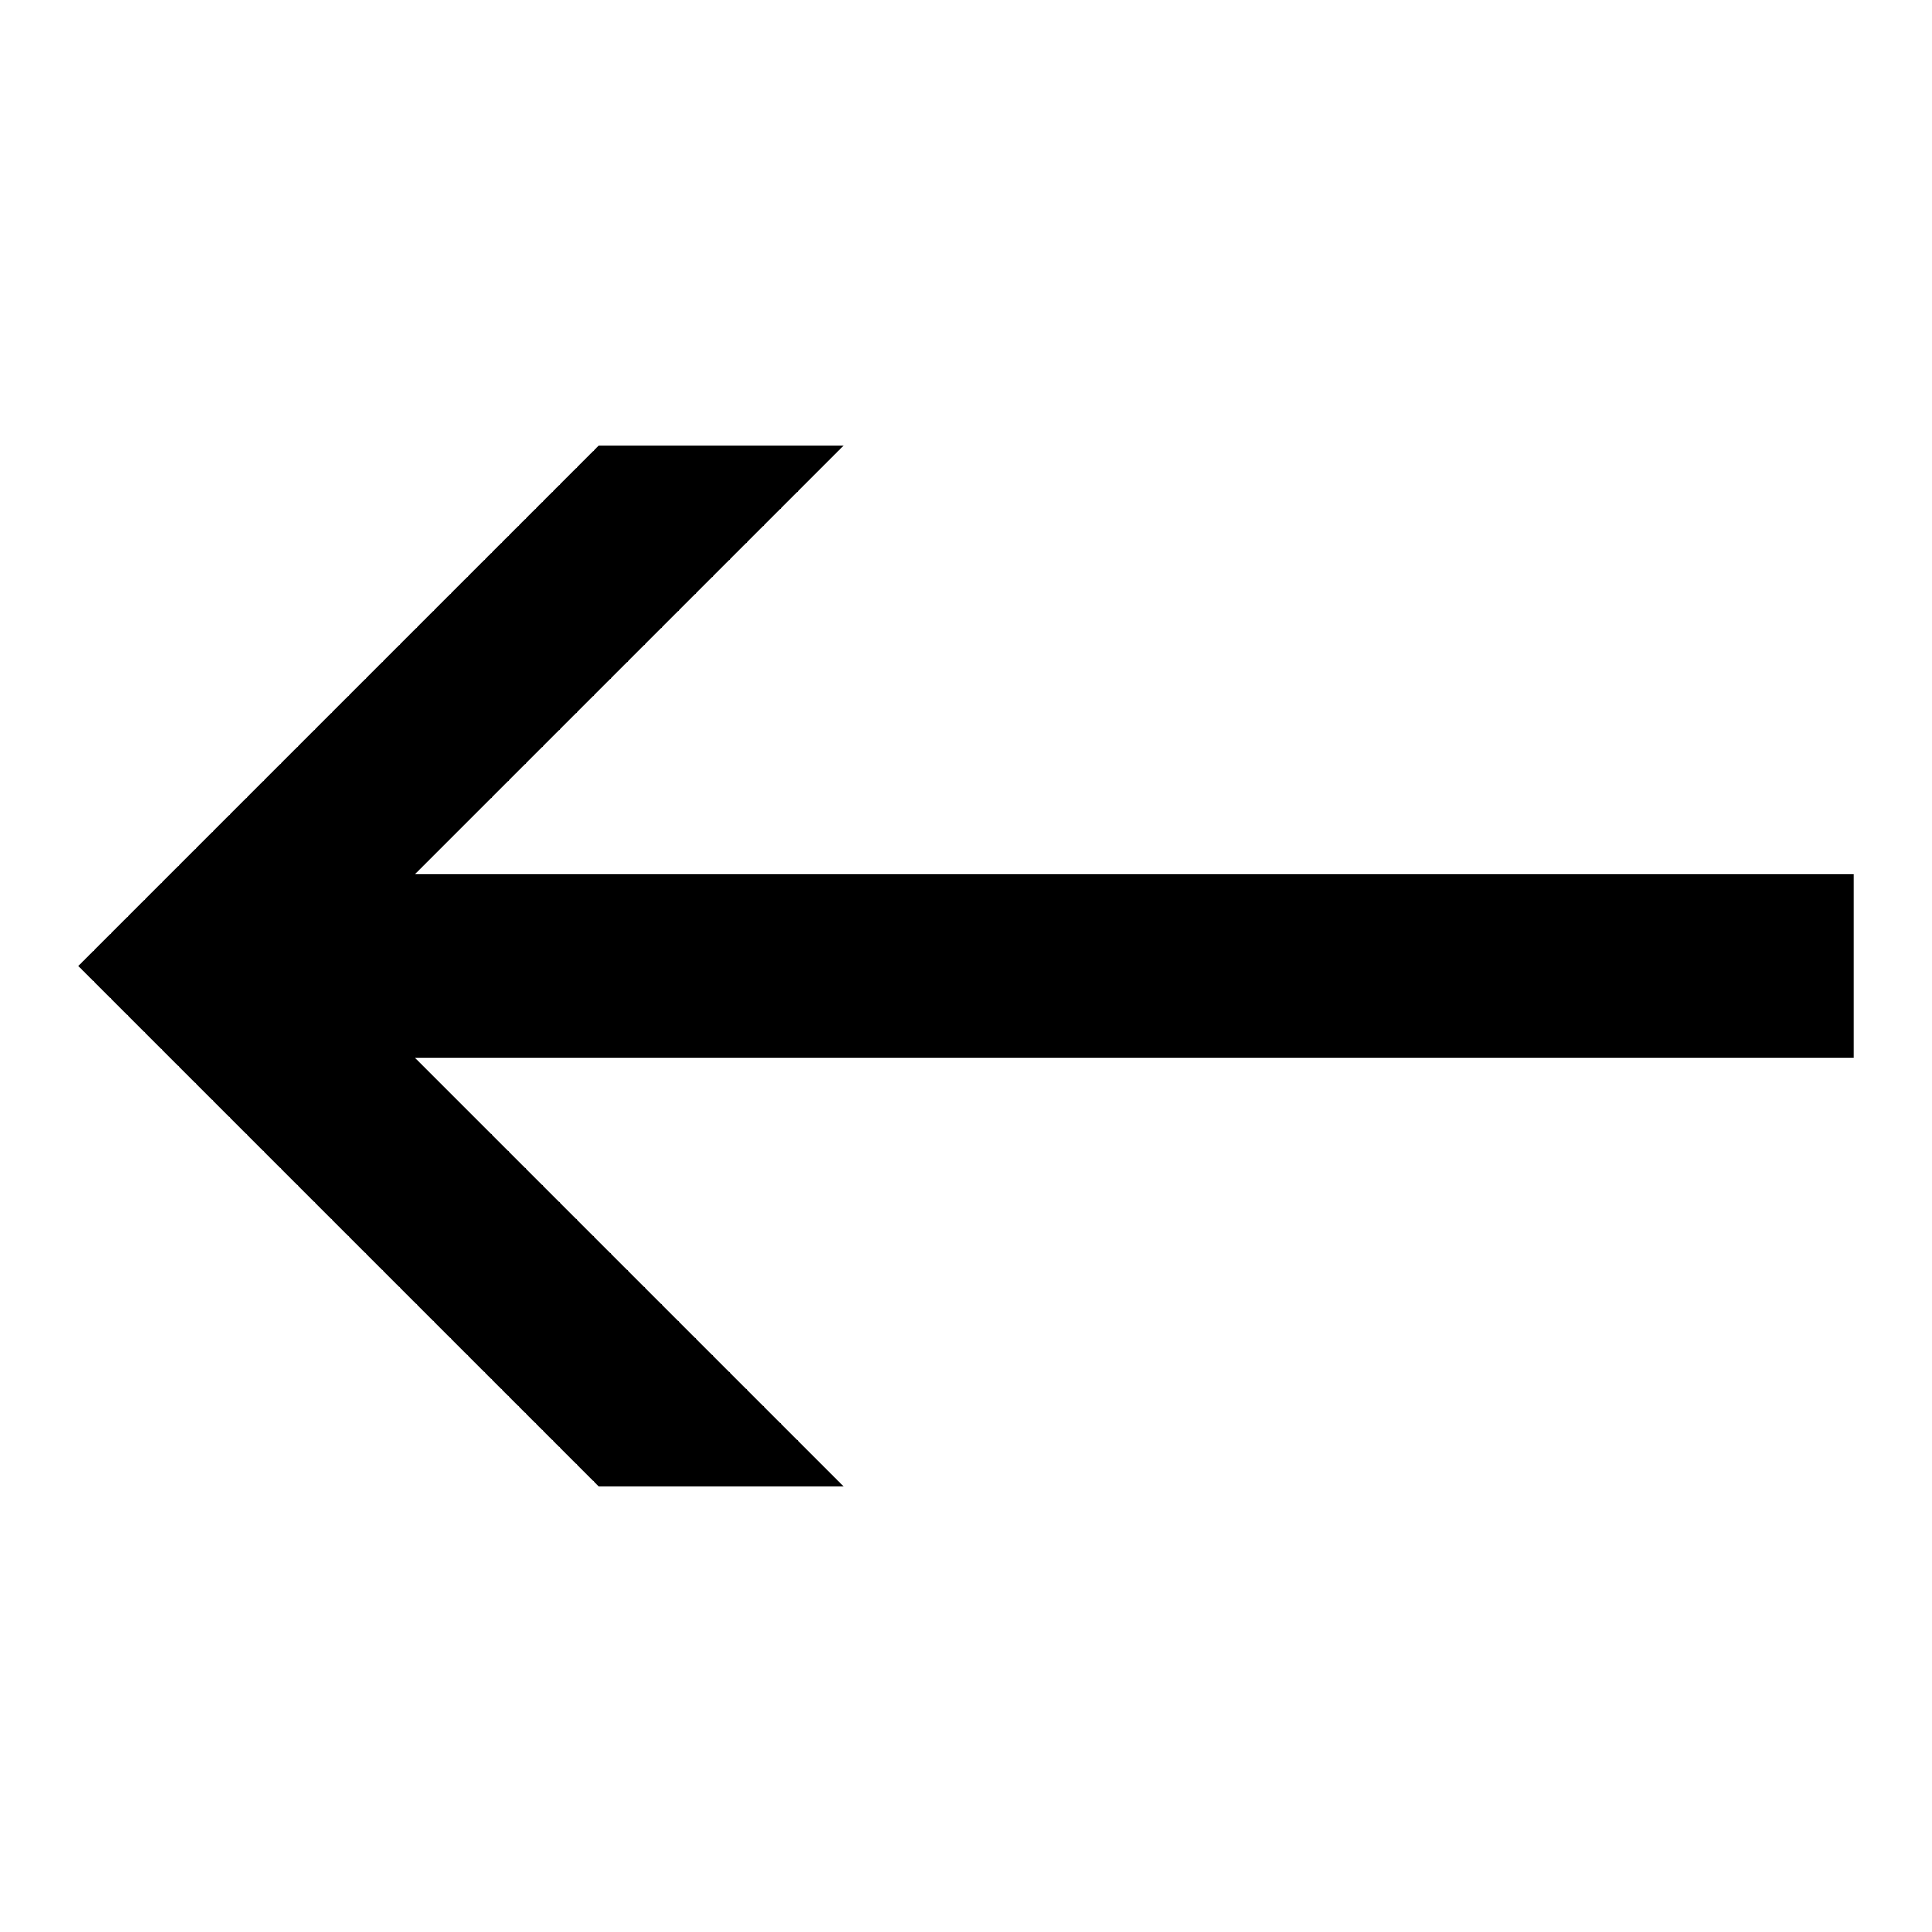
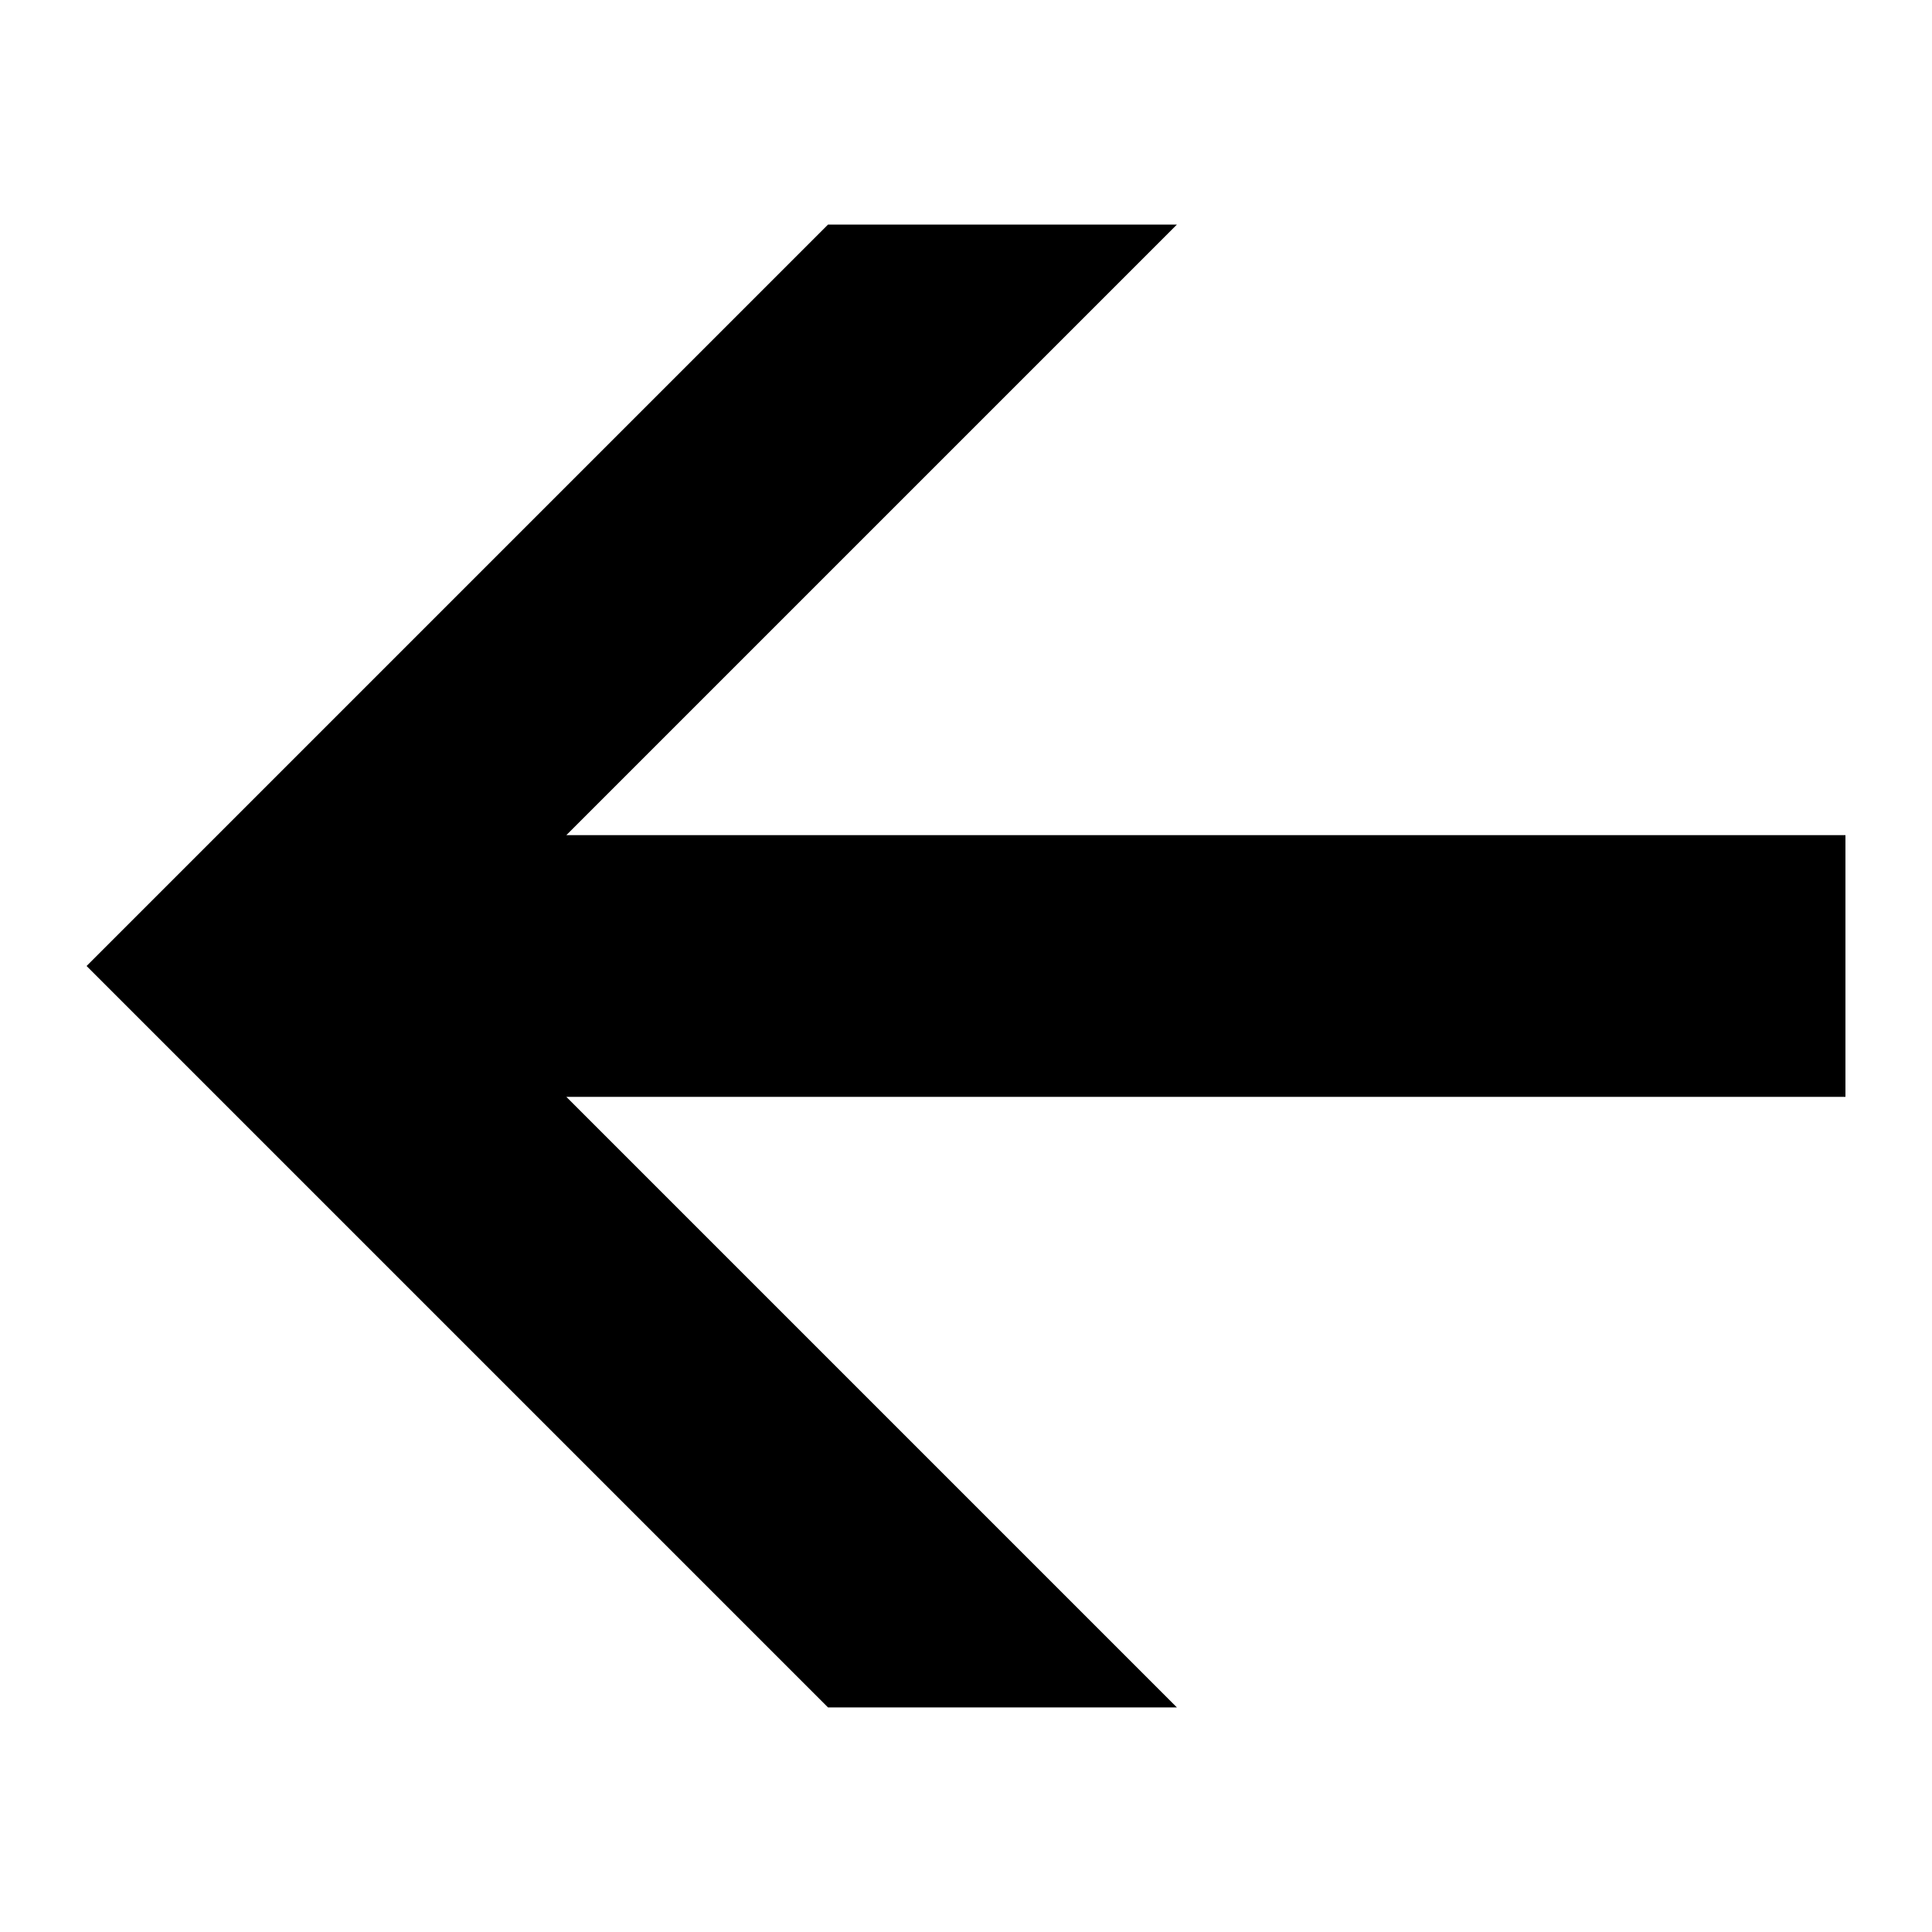
<svg xmlns="http://www.w3.org/2000/svg" version="1.1" x="0px" y="0px" width="100px" height="100px" viewBox="0 0 100 100" enable-background="new 0 0 100 100" xml:space="preserve" id="svg2">
  <defs id="defs31" />
  <g id="Captions">
</g>
  <g id="Plus">
</g>
  <g id="Minus">
</g>
  <g id="Right">
</g>
  <g id="Left">
-     <polygon points="32,53 46,67 38,67 21,50 38,33 46,33 32,47 79,47 79,53 " id="polygon11" transform="matrix(1.584453,0,0,1.584453,-29.22268,-29.22268)" style="fill:#000000" />
+     <path style="fill:#000000" d="m 29.313,56.772 31.604,31.604 -18.059,0 -38.376,-38.376 38.376,-38.376 18.059,0 -31.604,31.604 66.207,0 0,13.545 z" id="polygon11" />
  </g>
  <g id="Up">
</g>
  <g id="Down">
</g>
  <g id="Play">
</g>
  <g id="Forward">
</g>
  <g id="Reverse">
</g>
  <g id="Stop">
</g>
  <g id="Pause_1_">
</g>
  <g id="Record">
</g>
  <g id="Close">
</g>
  <g id="Check">
</g>
  <g id="Power">
</g>
  <g id="Skip_Forward">
</g>
  <g id="Skip_Backward">
</g>
  <g id="Cancel">
</g>
  <g id="Info">
</g>
  <g id="Help">
</g>
</svg>
